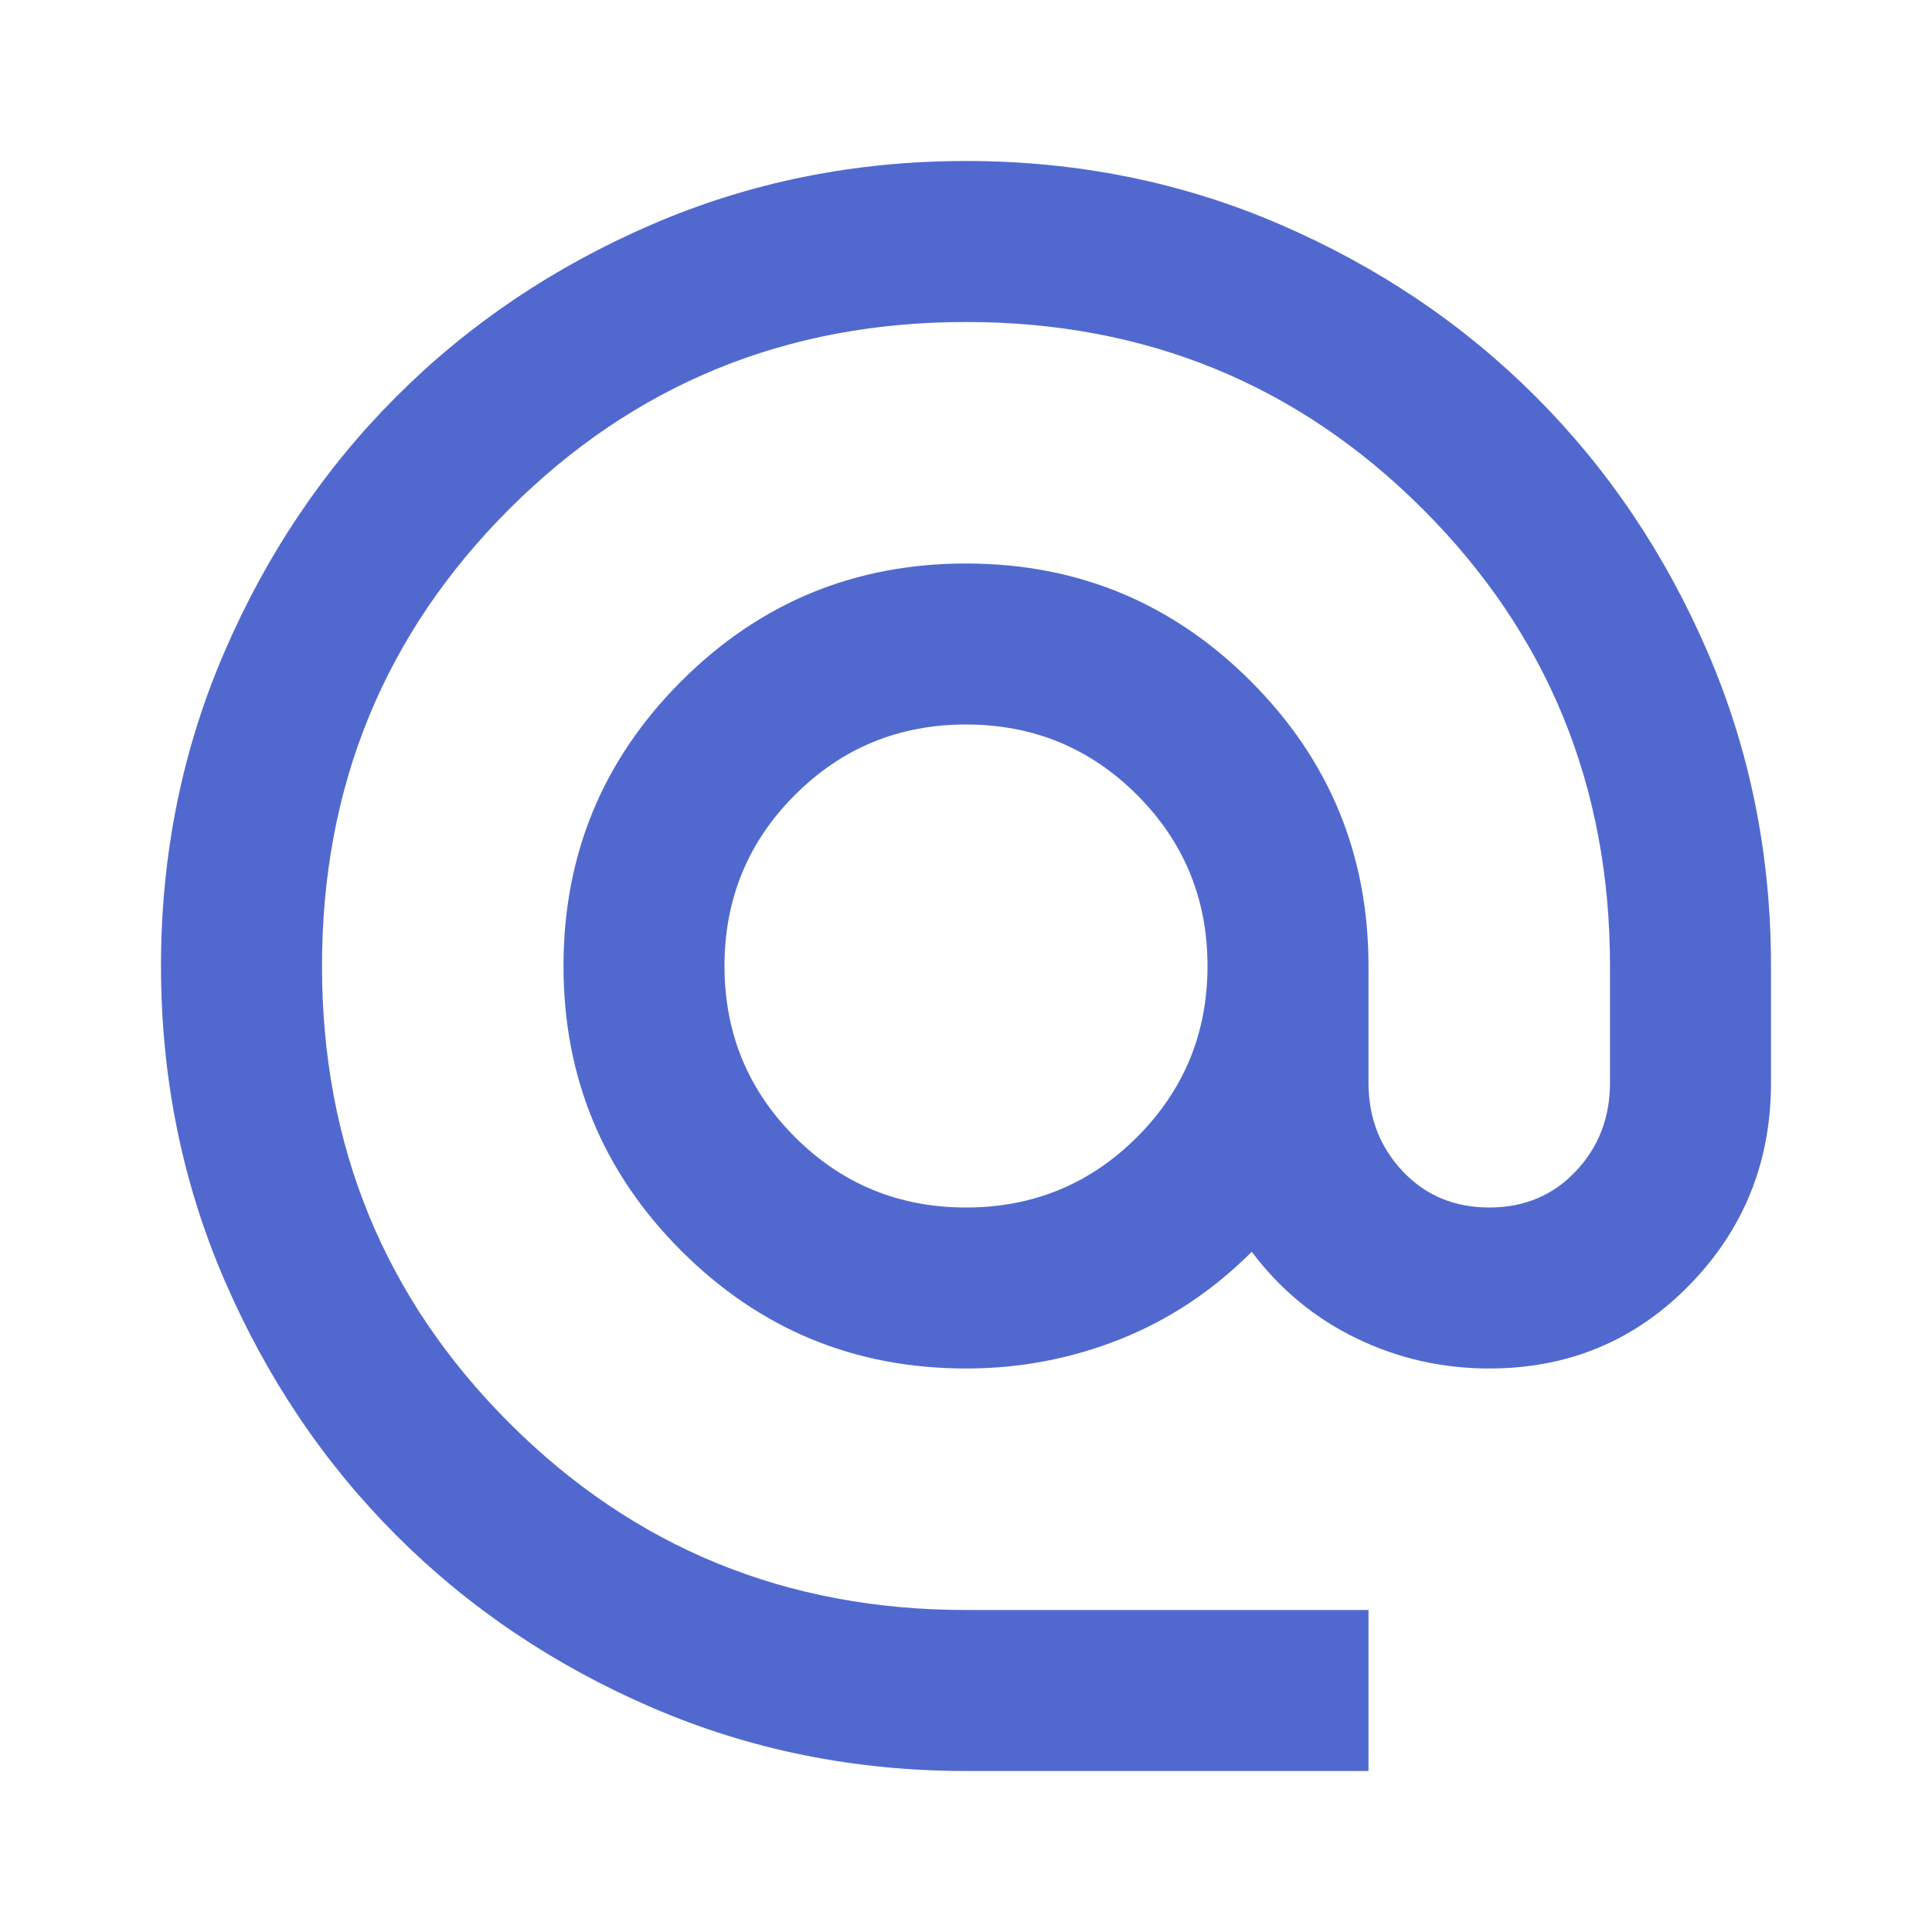
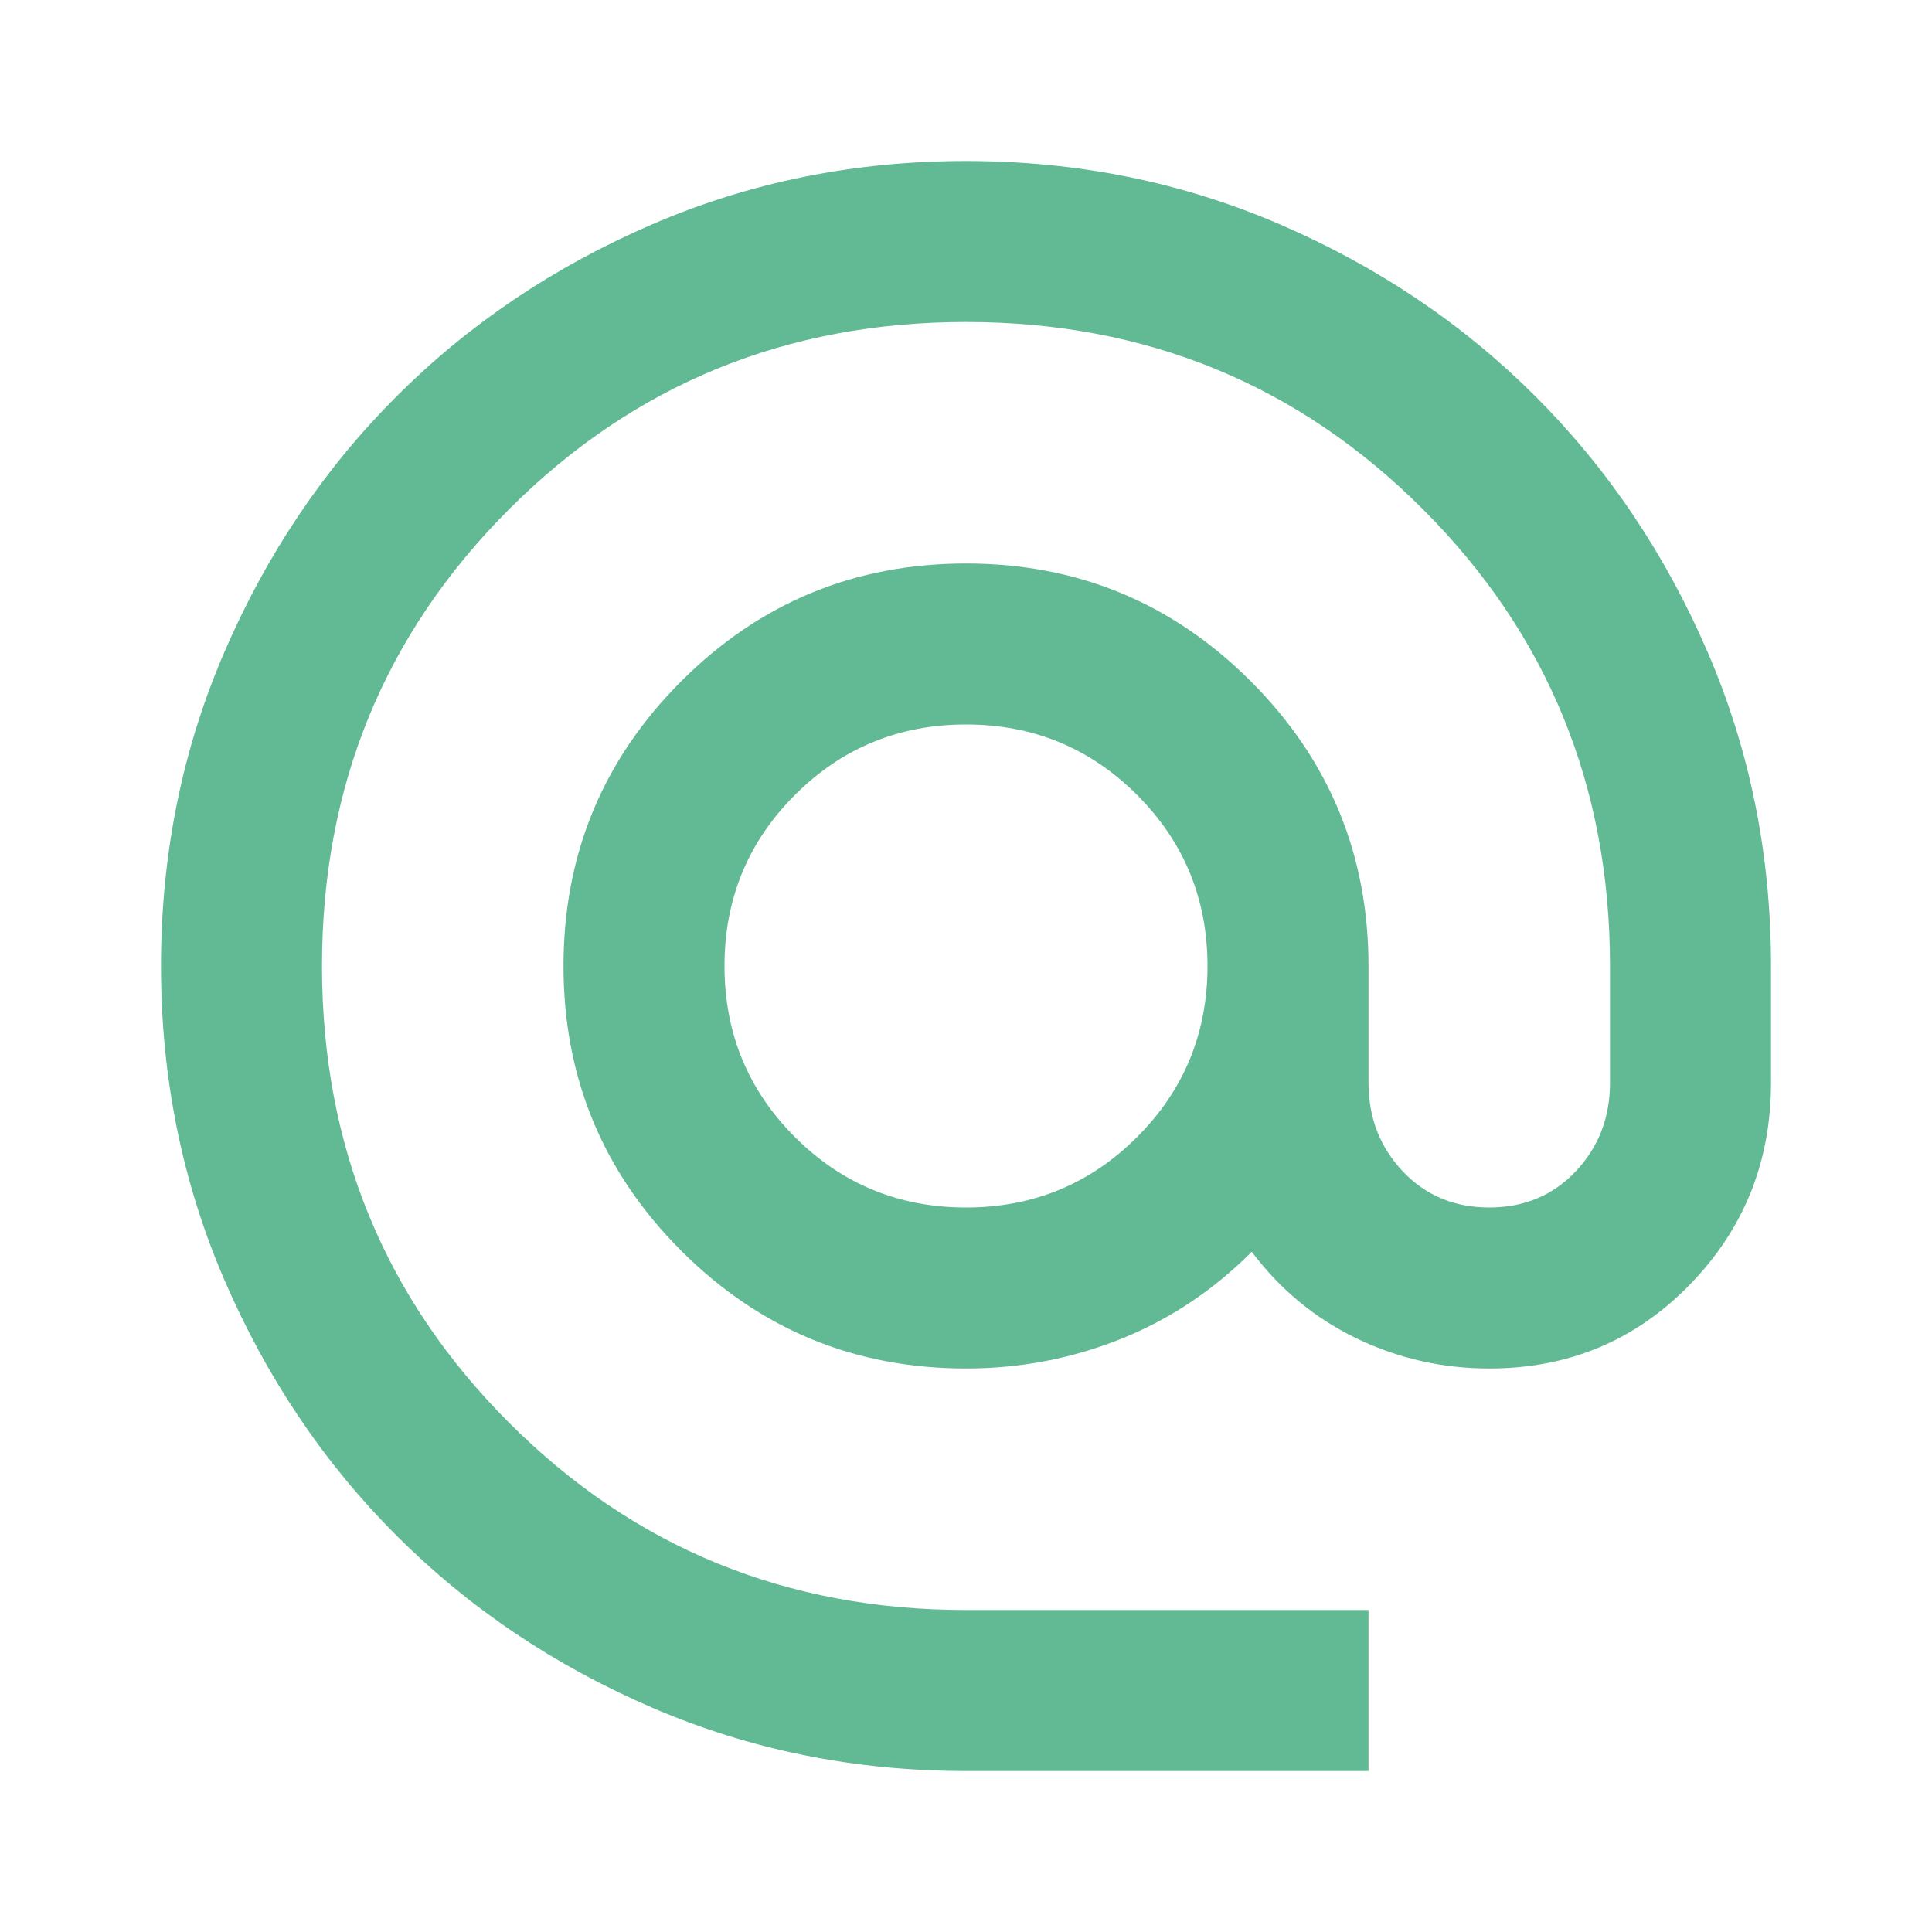
- <svg xmlns="http://www.w3.org/2000/svg" height="24px" viewBox="0 -960 960 960" width="24px" fill="#5169CF">
-   <path d="M480-80q-83 0-156-31.5T197-197q-54-54-85.5-127T80-480q0-83 31.5-156T197-763q54-54 127-85.5T480-880q83 0 156 31.5T763-763q54 54 85.5 127T880-480v58q0 59-40.5 100.5T740-280q-35 0-66-15t-52-43q-29 29-65.5 43.5T480-280q-83 0-141.5-58.5T280-480q0-83 58.5-141.5T480-680q83 0 141.5 58.5T680-480v58q0 26 17 44t43 18q26 0 43-18t17-44v-58q0-134-93-227t-227-93q-134 0-227 93t-93 227q0 134 93 227t227 93h200v80H480Zm0-280q50 0 85-35t35-85q0-50-35-85t-85-35q-50 0-85 35t-35 85q0 50 35 85t85 35Z" />
+ <svg xmlns="http://www.w3.org/2000/svg" width="100%" height="100%" viewBox="0 0 24 24" version="1.1" xml:space="preserve" style="fill-rule:evenodd;clip-rule:evenodd;stroke-linejoin:round;stroke-miterlimit:2;">
+   <g transform="matrix(0.025,0,0,0.025,0,24)">
+     <path d="M480,-80C424.667,-80 372.667,-90.5 324,-111.5C275.333,-132.5 233,-161 197,-197C161,-233 132.5,-275.333 111.5,-324C90.5,-372.667 80,-424.667 80,-480C80,-535.333 90.5,-587.333 111.5,-636C132.5,-684.667 161,-727 197,-763C233,-799 275.333,-827.5 324,-848.5C372.667,-869.5 424.667,-880 480,-880C535.333,-880 587.333,-869.5 636,-848.5C684.667,-827.5 727,-799 763,-763C799,-727 827.5,-684.667 848.5,-636C869.5,-587.333 880,-535.333 880,-480L880,-422C880,-382.667 866.5,-349.167 839.5,-321.5C812.5,-293.833 779.333,-280 740,-280C716.667,-280 694.667,-285 674,-295C653.333,-305 636,-319.333 622,-338C602.667,-318.667 580.833,-304.167 556.5,-294.5C532.167,-284.833 506.667,-280 480,-280C424.667,-280 377.5,-299.5 338.5,-338.5C299.5,-377.5 280,-424.667 280,-480C280,-535.333 299.5,-582.5 338.5,-621.5C377.5,-660.5 424.667,-680 480,-680C535.333,-680 582.5,-660.5 621.5,-621.5C660.5,-582.5 680,-535.333 680,-480L680,-422C680,-404.667 685.667,-390 697,-378C708.333,-366 722.667,-360 740,-360C757.333,-360 771.667,-366 783,-378C794.333,-390 800,-404.667 800,-422L800,-480C800,-569.333 769,-645 707,-707C645,-769 569.333,-800 480,-800C390.667,-800 315,-769 253,-707C191,-645 160,-569.333 160,-480C160,-390.667 191,-315 253,-253C315,-191 390.667,-160 480,-160L680,-160L680,-80L480,-80ZM480,-360C513.333,-360 541.667,-371.667 565,-395C588.333,-418.333 600,-446.667 600,-480C600,-513.333 588.333,-541.667 565,-565C541.667,-588.333 513.333,-600 480,-600C446.667,-600 418.333,-588.333 395,-565C371.667,-541.667 360,-513.333 360,-480C360,-446.667 371.667,-418.333 395,-395C418.333,-371.667 446.667,-360 480,-360Z" style="fill:rgb(98,186,148);fill-rule:nonzero;" />
+   </g>
</svg>
